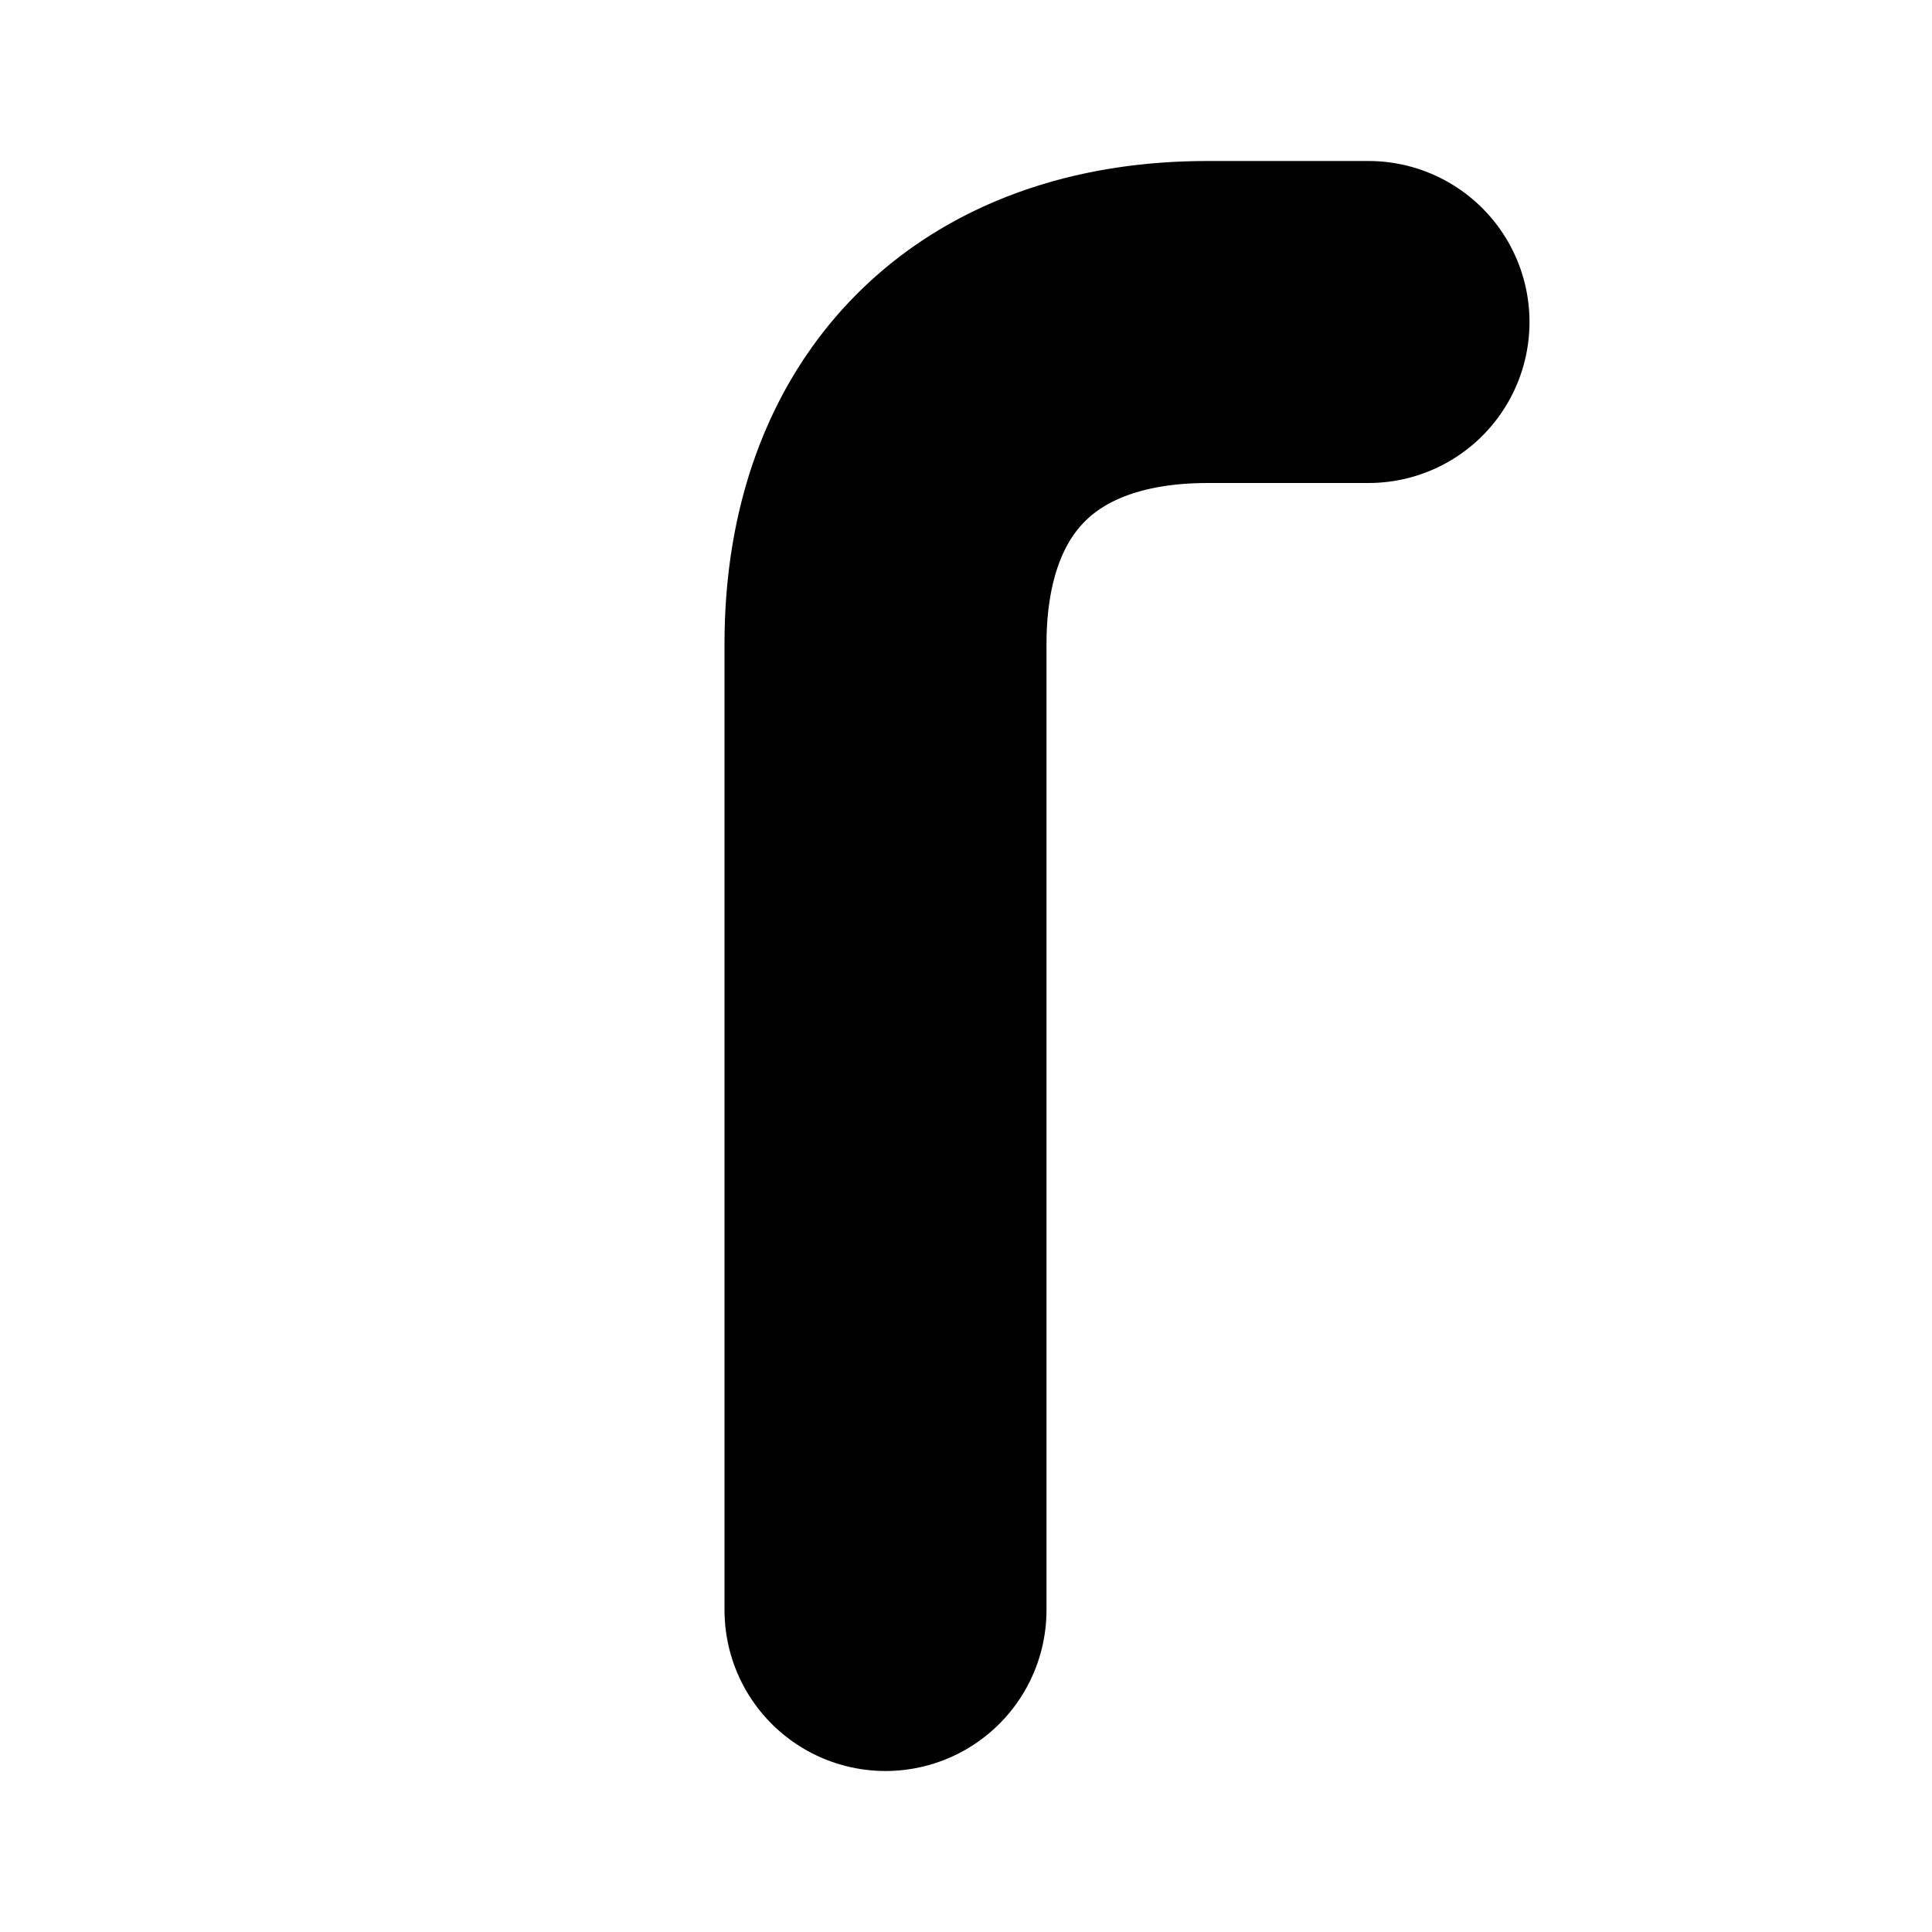
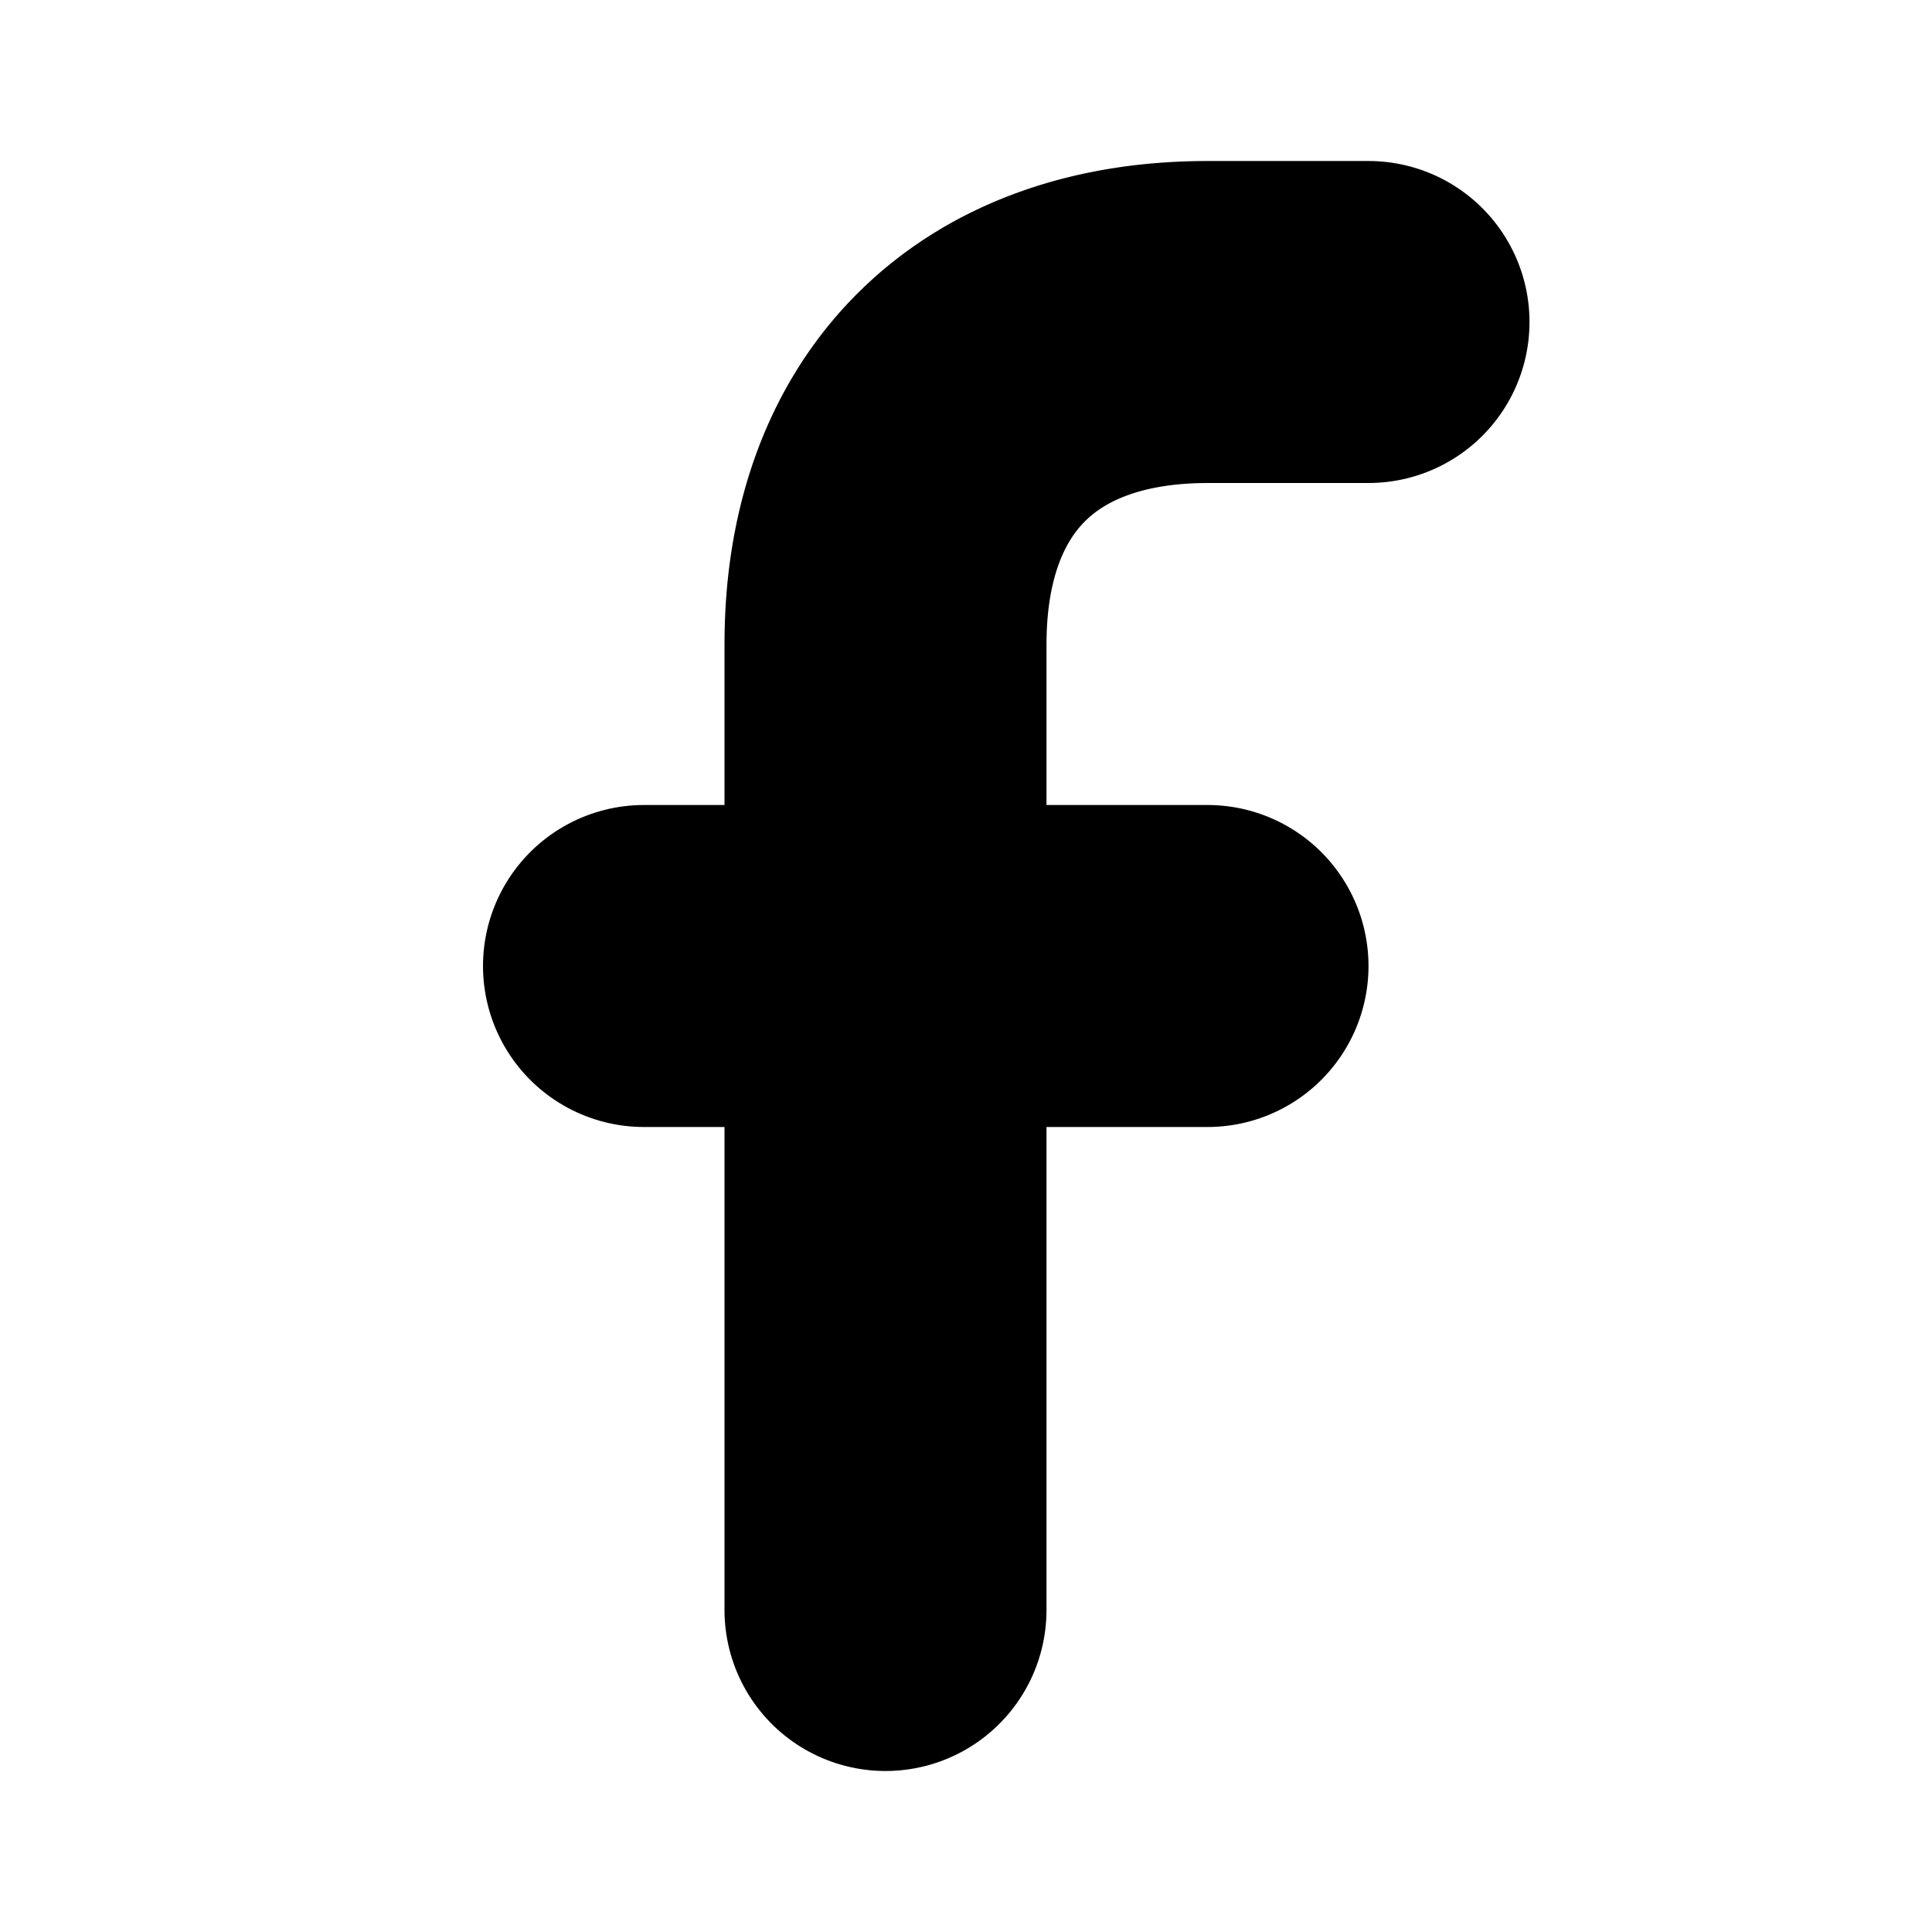
<svg xmlns="http://www.w3.org/2000/svg" width="1em" height="1em" viewBox="0 0 24 24">
  <path d="M0 0h24v24H0z" fill="none" />
  <g fill="none" stroke="currentColor" stroke-linecap="round" stroke-linejoin="round" stroke-width="4">
-     <path stroke-dasharray="24" d="M17 4l-2 0c-2.5 0 -4 1.5 -4 4v12">
-       <animate fill="freeze" attributeName="stroke-dashoffset" dur="0.5s" values="24;0" />
-     </path>
-     <path stroke-dasharray="10" stroke-dashoffset="10" d="M8 12h7">
-       <animate fill="freeze" attributeName="stroke-dashoffset" begin="0.6s" dur="0.2s" to="0" />
-     </path>
+     <path stroke-dasharray="24" stroke-dashoffset="0" d="M17 4l-2 0c-2.5 0 -4 1.5 -4 4v12" />
+     <path stroke-dasharray="10" stroke-dashoffset="0" d="M8 12h7" />
  </g>
</svg>
